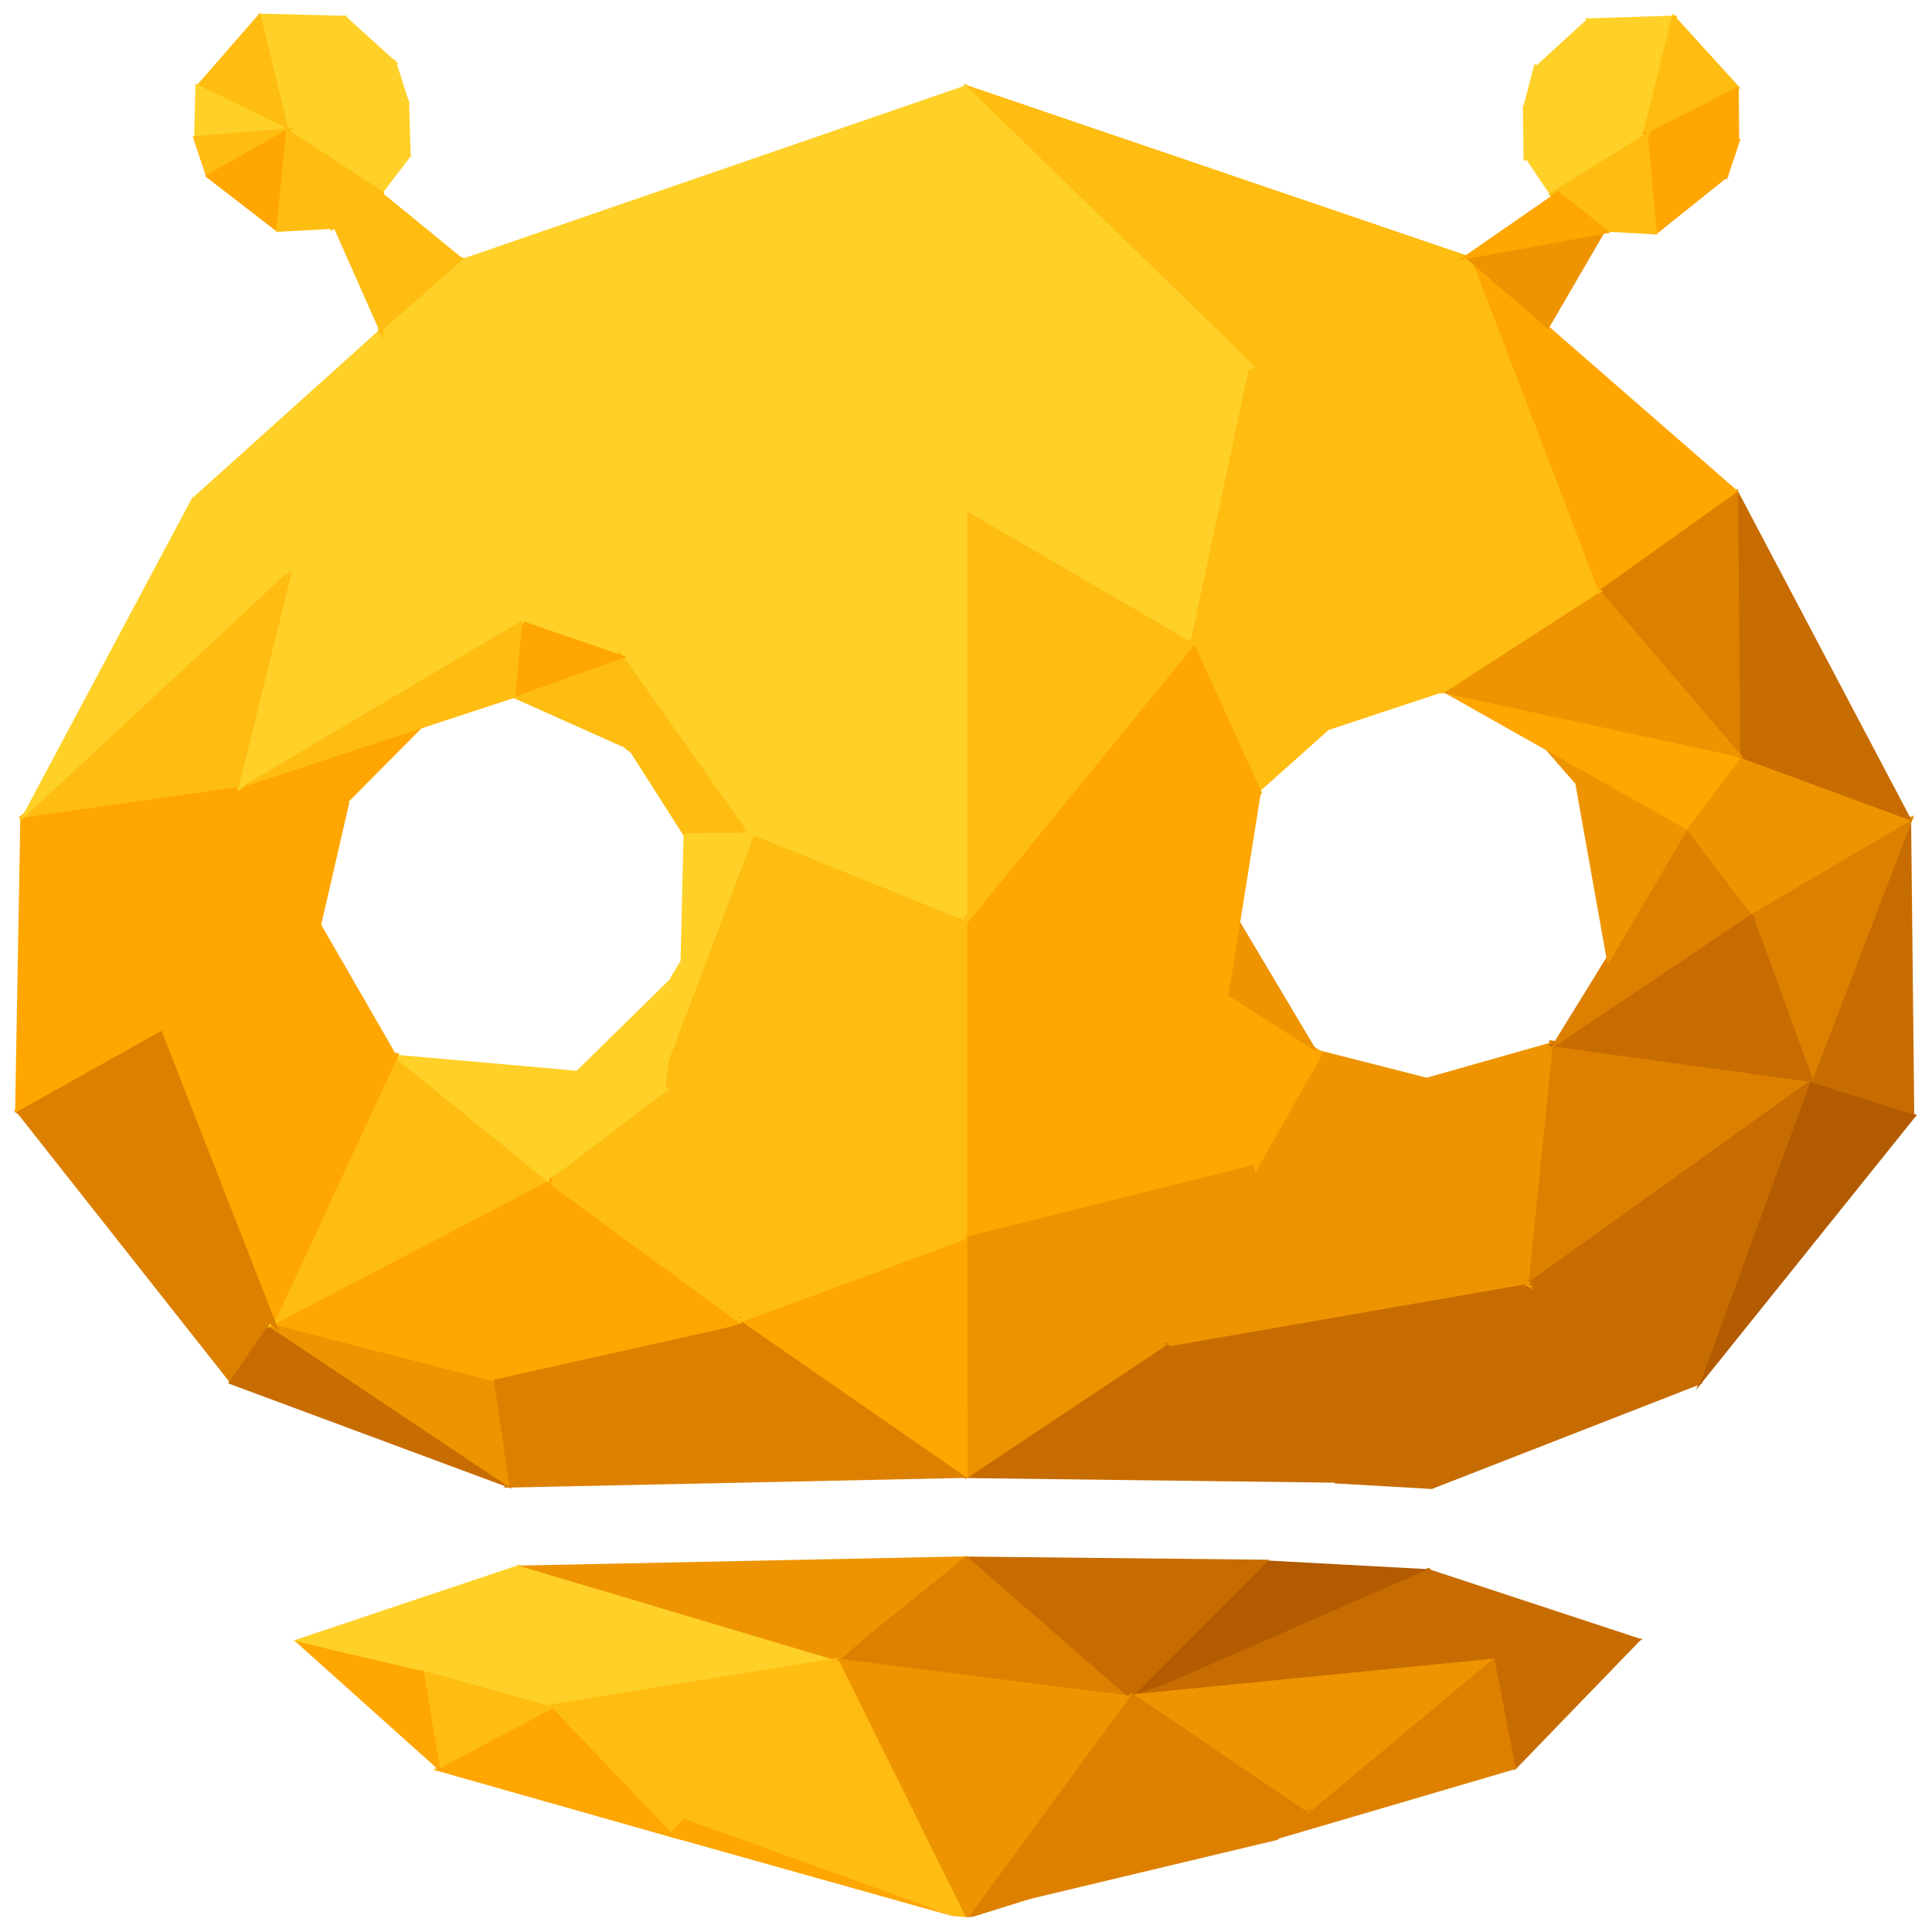
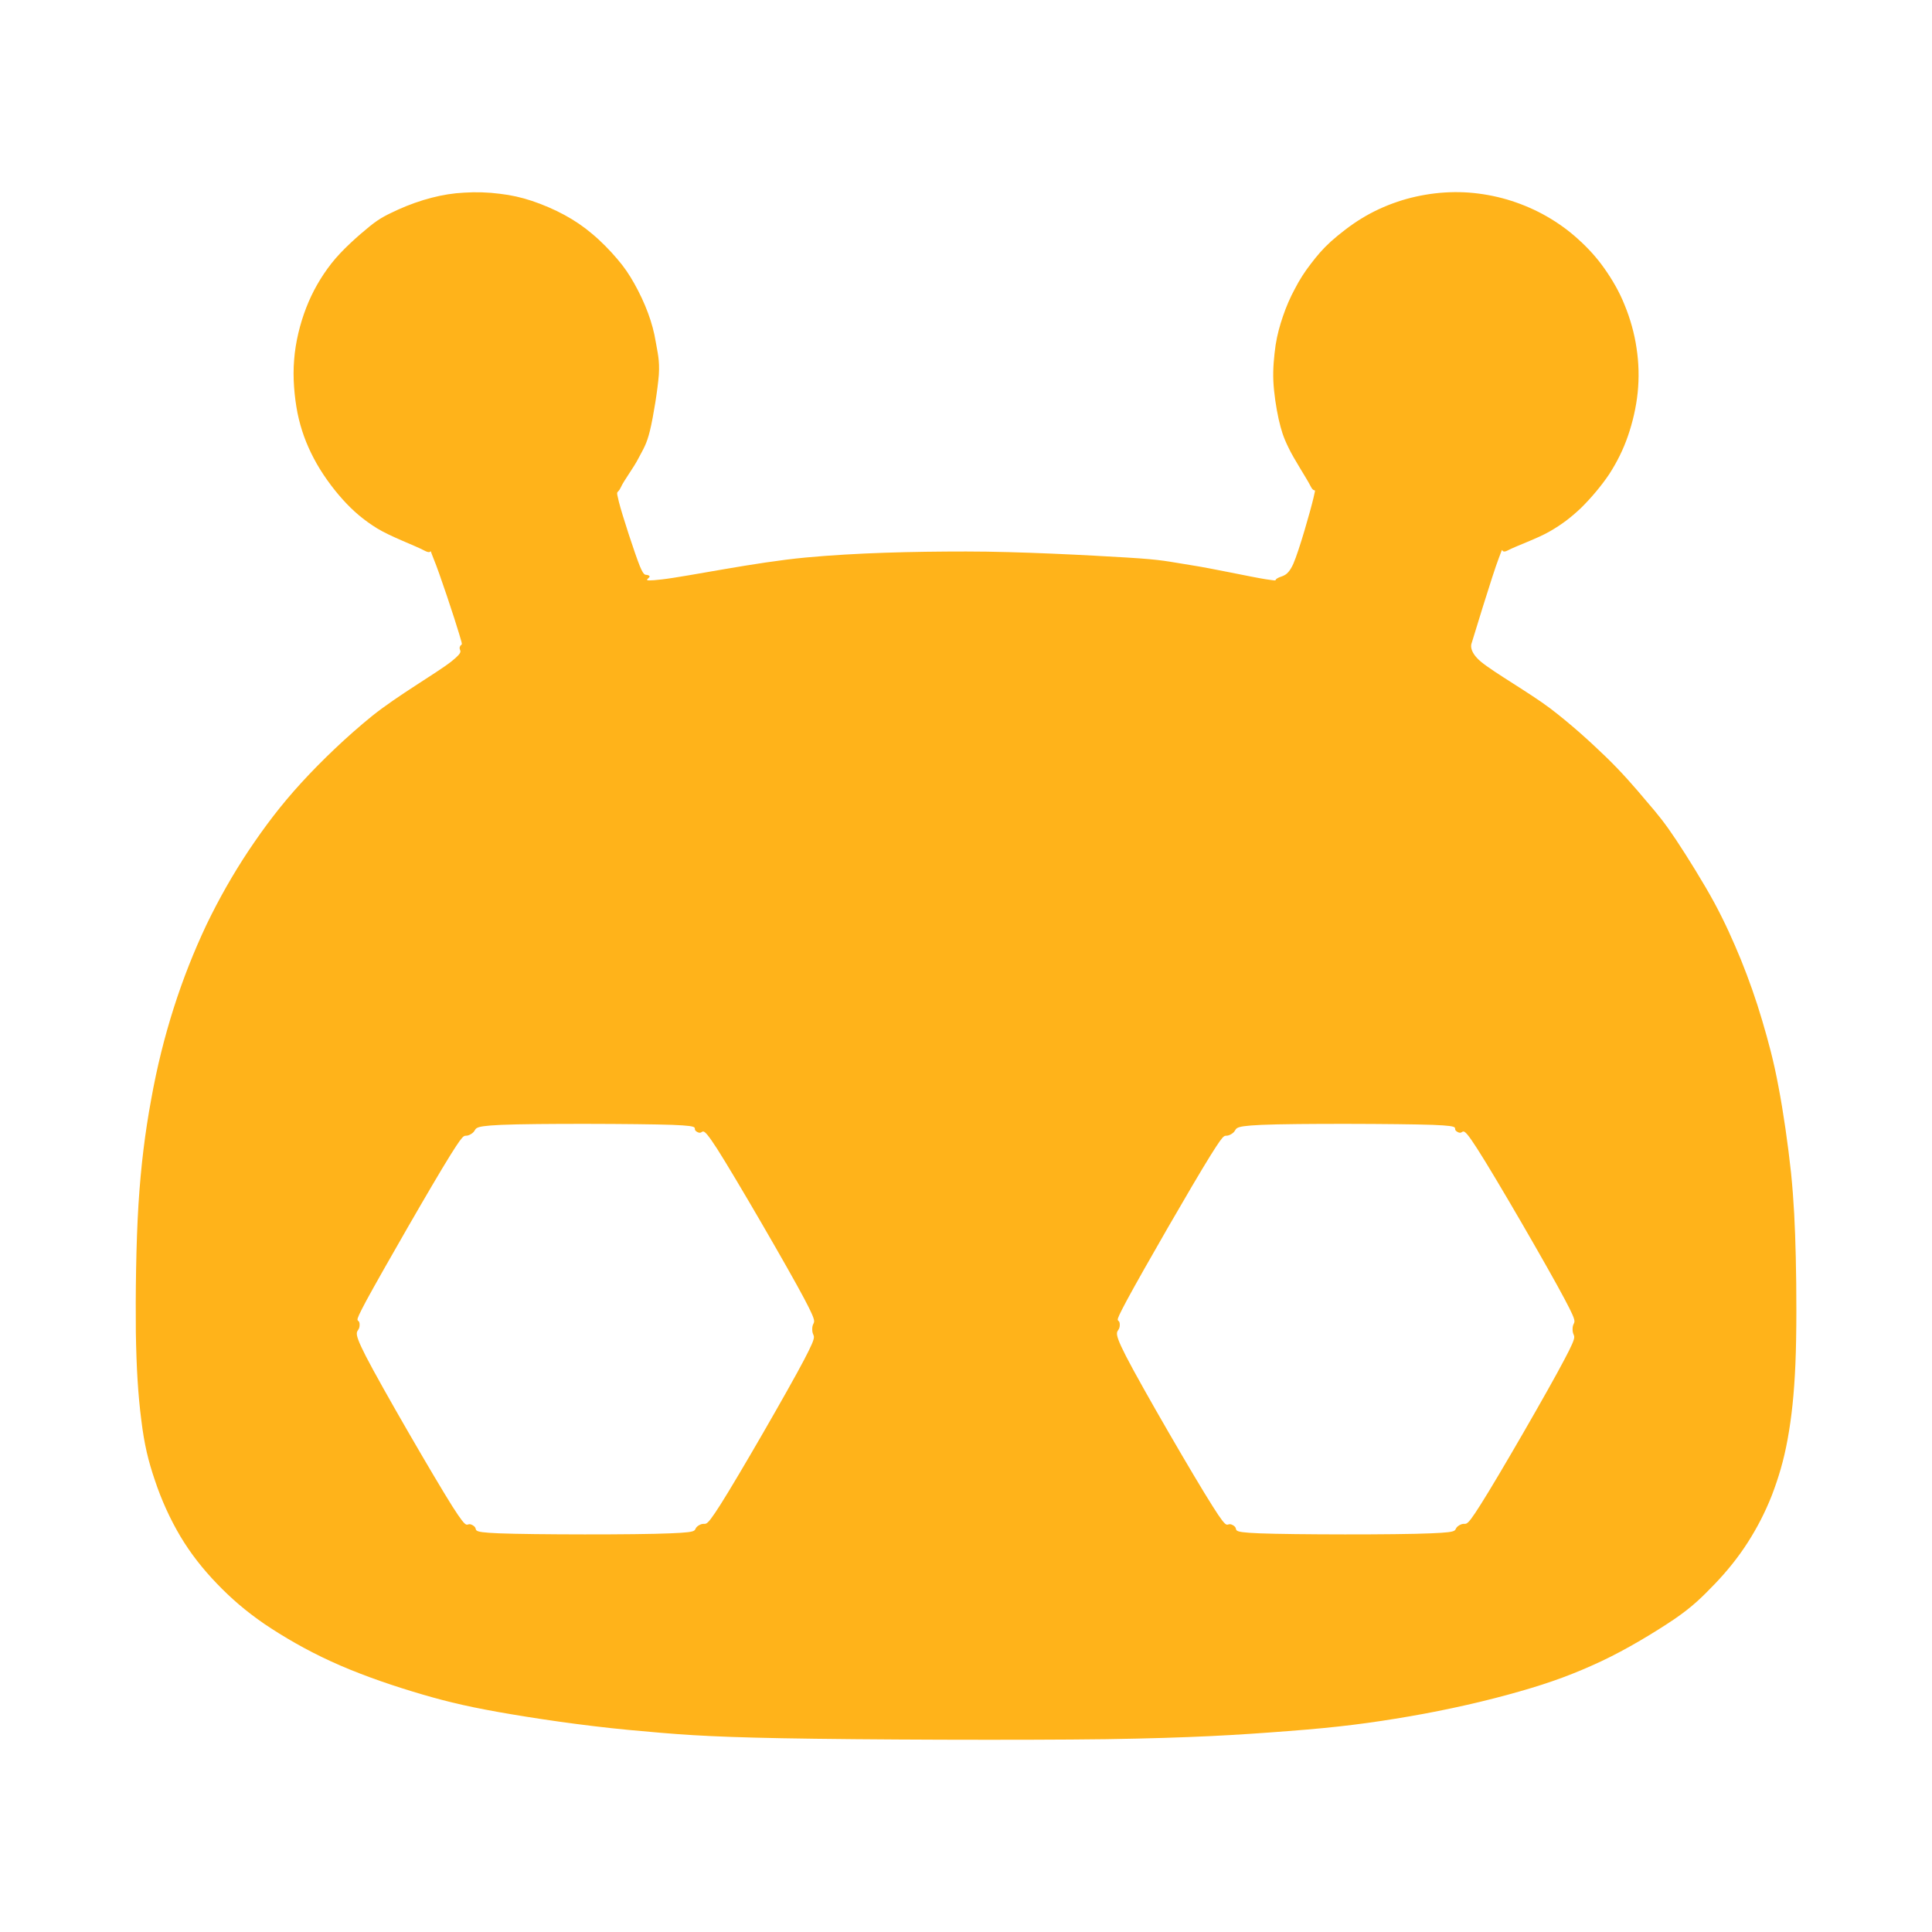
<svg xmlns="http://www.w3.org/2000/svg" viewBox="0 0 1024 1024">
-   <style>.c0{fill:#B25B00}.c1{fill:#C76C00}.c2{fill:#DD8000}.c3{fill:#EE9400}.c4{fill:#FFA600}.c5{fill:#FFBC11}.c6{fill:#FFD028}</style>
-   <path class="c1" d="m808 677.3 94.5 55.9-143.6 56-51.7-3z" />
-   <path class="c0" d="M956.9 570.9 899 736.6l117-145.7z" />
-   <path class="c2" d="m806.5 683.2 14.7-131.9 140.3 20.9z" />
-   <path class="c3" d="m753.4 572 69.8-19.8-13 127.9z" />
-   <path class="c3" d="m666.8 618.2 89.2-46 56.8 111.2z" />
-   <path class="c1" d="m960 572.2-58.9 161-91.6-53.1z" />
-   <path class="c1" d="m616 711.5 92.4 74.4 102.4-107.4z" />
-   <path class="c3" d="m616 714.2 50.6-104.5L812 680.1z" />
-   <path class="c3" d="m507.8 653.3 109.8 61.5 49.2-99.4z" />
-   <path class="c4" d="M511.6 489v166.6l155.2-38.8z" />
-   <path class="c3" d="m663 621.8 35.1-65.4 61.6 15.7z" />
-   <path class="c4" d="m652 526 13.3 95.7 36.1-63.8z" />
-   <path class="c4" d="m505.1 485 161.2 133.7-.7-11.9-11.5-79.9z" />
-   <path class="c3" d="m655.7 486-7.3 40 50.1 31.9z" />
-   <path class="c4" d="m668.3 420-17.1 107.4-139.6-39.9z" />
-   <path class="c1" d="m1012.9 432.1-54.1 141.2 55.8 17.6z" />
-   <path class="c2" d="m960.3 573.6 54.2-141.5-87.8 52.2z" />
-   <path class="c1" d="m928.4 483.1 33.1 90.6-141.2-19.4z" />
-   <path class="c2" d="m894.3 438-73.1 118.5 108.4-72.8z" />
-   <path class="c3" d="m891.3 436.2 36.9 48.4 86.3-50.8-113.3-14.2z" />
-   <path class="c3" d="m895.4 437.2 27-37.2 91.4 34.4z" />
-   <path class="c3" d="m835 415.6 17.1 95.9 42.7-72.5z" />
-   <path class="c3" d="m816.3 394 59.8 68.5 19.3-23.9z" />
-   <path class="c4" d="m762.4 365.4 161.7 34.5-30 39.8z" />
-   <path class="c1" d="M921.2 260.4v140.8l92.2 33.9z" />
-   <path class="c2" d="m845.1 313.7 77.3 87.5-1.2-142.2z" />
-   <path class="c3" d="m761.3 366.5 86-54.5 76.7 89.7z" />
-   <path class="c5" d="m627.8 340.3 136.8 27.4 85.1-55z" />
-   <path class="c5" d="m631.6 340.7 36.2 78.7 36.4-32.5 62.2-20.6z" />
-   <path class="c4" d="m632.6 340.6 36.4 80-157.6 70.3 1.2-8.1z" />
-   <path class="c4" d="m778.1 135.7 68.4 178 74.7-53.3z" />
-   <path class="c5" d="M511.4 269.3v221.6l122.5-150z" />
-   <path class="c6" d="m511.6 270.5 153.8-77.6-33 148z" />
-   <path class="c5" d="m663 190.3-32.1 150.6 218.4-27.2z" />
-   <path class="c5" d="m665.4 192.9 114-57.2L848 315.1z" />
-   <path class="c5" d="M510.3 44.4 664 195.8l117.8-58.9z" />
-   <path class="c1" d="m511.6 783.4 200.1 2.5-93.7-74.3z" />
-   <path class="c3" d="m511.5 784.1.1-128.8 107.1 57.4z" />
-   <path class="c6" d="m511.8 45.2-.4 226.6 154-77.4z" />
-   <path class="c1" d="m791.8 880.1 79.1-11-113.5-37.4z" />
-   <path class="c1" d="m789.1 878.6 13.7 59.7 67.5-69.8z" />
-   <path class="c2" d="m669.9 976.8 121.9-99.2 11.6 60z" />
-   <path class="c3" d="m595.1 897.7 97.7 63.9 100.5-84z" />
-   <path class="c1" d="m599.7 898.1 157.7-67.2 37.2 47.9z" />
-   <path class="c0" d="m598.9 898.7 69.1-71.8 89 4.8-140.7 61.5z" />
-   <path class="c1" d="m511.5 825 87.2 76.1 74.1-74.4z" />
-   <path class="c2" d="M506.5 1015.9 677 975.2l18.1-16.5-177.8 48.4z" />
-   <path class="c2" d="m512 1016.2 87.3-119.3 93.8 63.6-177.3 55.4z" />
-   <path class="c2" d="m441.2 879.5 158.1 21.1-87.3-76z" />
-   <path class="c3" d="m442.6 878.9 67.5 137 3.6-.2 85.6-116.9z" />
-   <path class="c5" d="m512 1016.2-68.4-138.1-84.3 87.5 145.8 49.8z" />
-   <path class="c4" d="m353.2 973 7.1-9.8 147.1 53.1z" />
-   <path class="c6" d="m274 829.2 17.1 76.8 153.5-25.9-9.6-4.9z" />
-   <path class="c3" d="m274.7 829.8 169.9 50.7 13.4-12 54-43.6z" />
-   <path class="c5" d="m290.1 903.7 63.7 69.4 90.9-94.5z" />
-   <path class="c4" d="m229.7 938 62.1-33.7 67.2 70.4z" />
-   <path class="c5" d="m222.8 884.3 8.5 53.9 64.6-34.2z" />
-   <path class="c4" d="m156.1 869.6 77.3 69.3L224 882z" />
-   <path class="c6" d="m273.5 830 5.1 3.6 13.2 70.7-71.9-20z" />
-   <path class="c6" d="m155.3 869.6 119.3-40-6.9 10.8-45.2 45z" />
-   <path class="c6" d="m396.6 444.5 116 46.1V266z" />
-   <path class="c5" d="m332.1 395.5 30.2 47.4h38.8z" />
-   <path class="c6" d="m360.6 514.2 1.7-72.6 40.8-.3z" />
-   <path class="c6" d="m355.3 518.2-5.2 60 52.2-137z" />
-   <path class="c5" d="m348.9 577 162.7-89-112-45.1z" />
-   <path class="c5" d="m436.2 617 76.4 41.7V484.1z" />
-   <path class="c5" d="m346.6 576.8 91.8 41.4 74.2-132z" />
-   <path class="c4" d="m512.6 653.9.3 129.1-3.7-.5-122.3-83.7c-1.2 0 125.7-44.9 125.7-44.9" />
-   <path class="c5" d="m389.2 702.2 49.3-88.1 73.5 40.4-.4 2.5z" />
-   <path class="c5" d="m390.3 707.8-42.5-131.2 92.9 38.1z" />
-   <path class="c2" d="M266.8 788.5 377.9 705l15.2-4.5 119.5 82.8z" />
-   <path class="c2" d="m260.4 730.9 9 57.2 123.7-90.4z" />
-   <path class="c4" d="m289.8 623.9 103.3 77.2-4.9 1.9-128.6 28.8z" />
-   <path class="c5" d="m350.7 576.2 42.4 126-104.6-76.6z" />
-   <path class="c6" d="m301.8 571.3 50.8 6.9 7.4-64z" />
-   <path class="c6" d="m289.5 626.7 65.4-49.6-51.6-8.5z" />
-   <path class="c2" d="m8.7 589.4 113.5 143.8 24.5-33.1L17.3 592.8z" />
-   <path class="c1" d="m143.8 700.1 127.9 89.1-150.8-56z" />
-   <path class="c3" d="M142.8 700.5v2.8l127.3 85.1-8.5-58.1z" />
-   <path class="c4" d="m292.9 624.1-31.3 108L144 701.8l144.3-77.6z" />
-   <path class="c5" d="m209.4 560-67.7 143.9 150.1-78.5z" />
-   <path class="c6" d="m207.1 558.8 83.6 67.9 14.8-59.2z" />
-   <path class="c4" d="m83.4 543.5 128.3 14.8-66.5 143.3z" />
-   <path class="c2" d="m84.7 544 63.2 161.6L7.4 588.8z" />
-   <path class="c4" d="m169.6 489 41.5 72-131.4-16.2z" />
-   <path class="c4" d="M10.8 432.1 8 589.8l81.4-45.6z" />
-   <path class="c4" d="m129.5 414.5-43.2 129-76.1-110.8z" />
-   <path class="c4" d="m127.5 416.5 42.1 75.2-86.3 53.4z" />
-   <path class="c4" d="m126.2 416.5 59 8.7-15.7 68.1z" />
-   <path class="c4" d="m126.3 416.8 98.9-32.6-41.2 41.5-56.7-7.2z" />
-   <path class="c6" d="M367.8 187.7 512.4 44.3l.4 225.4-4.8.3z" />
-   <path class="c6" d="m329 349.3 36.2-165.7 146.4 86.9z" />
-   <path class="c6" d="m276.2 330.3 55.1 19.5L368.4 185z" />
-   <path class="c6" d="m327.8 347.2 184.8-78.6-114.5 176.6z" />
-   <path class="c5" d="m327.7 344.1 3.5 52.6 65.5 44.9z" />
-   <path class="c5" d="m329.2 346.6 3.7 50.5-64.4-28.8z" />
-   <path class="c4" d="m275 328.5-3.3 41.2 60.4-21.6z" />
-   <path class="c6" d="m151.8 303.1 216.6-117.2 1.1 1.7-93.4 144.7z" />
-   <path class="c6" d="m153.8 302.1 123.8 28.5-151.8 88.8 1.1-10.3z" />
-   <path class="c5" d="m155.9 297.8-29.3 119.3L9.5 433.8z" />
-   <path class="c6" d="m10.2 435.7 91.9-172.3 53.2 37.3z" />
-   <path class="c6" d="m243.8 136.4 4.8.6-93.8 165.8-53.2-38.5z" />
-   <path class="c6" d="M512 45.2v5.1L369.4 187.2l-123.5-50.3z" />
-   <path class="c6" d="m247.8 136.4 122.8 49.9-219.3 118.4z" />
-   <path class="c5" d="m276.9 328.8-3.8 40.9-146.3 48.1z" />
-   <path class="c6" d="m149.8 68.4 52.9 34.1L218 82.4z" />
-   <path class="c6" d="m216.8 53.3.9 29.8-69.6-13.7z" />
-   <path class="c6" d="m209.6 31.6 7.5 23.4-68.2 14.9z" />
-   <path class="c6" d="m150.9 70.4 31.9-62.2 28.3 25.6z" />
-   <path class="c6" d="M151.6 70.4 137 7.2l46.9 1.2z" />
-   <path class="c5" d="M153.1 69.5 137.8 6.8l-34 39z" />
-   <path class="c6" d="m156.3 70-52.7-25.7-.7 28.9z" />
-   <path class="c5" d="m156.7 67.7-47.4 26.1-7.2-21.5z" />
-   <path class="c4" d="m152.7 68.3-5.8 54.6-38.3-29.6z" />
-   <path class="c5" d="m178.3 121.2-26.5-53-5.5 54.7z" />
-   <path class="c5" d="m203.4 101.8-53-34.6 25.1 55.2z" />
-   <path class="c5" d="m200.4 177 1.8-75.2 43.4 35.5z" />
-   <path class="c5" d="M203.2 180 177 120.9l26.4-19.6z" />
-   <path class="c6" d="m877.8 68.7-55.9 35.1L808 83.1z" />
-   <path class="c6" d="m807.2 55.7.3 29.5 69-15z" />
-   <path class="c6" d="M813.3 33.9 807 58.1l68.7 13.1z" />
-   <path class="c6" d="M873.7 71.8 841.8 9.6l-28 25.6z" />
-   <path class="c6" d="M872.7 73.5 889 8.2l-48.9 1.6z" />
-   <path class="c5" d="m869.9 74.2 16.6-67 35.9 39.5z" />
-   <path class="c4" d="m871.7 71.2 49.9-25.4.2 29.4z" />
-   <path class="c4" d="m869.9 70 45.4 25.2 7.2-21.4z" />
-   <path class="c4" d="m871.9 69.8 5.8 54.5 38.7-31z" />
-   <path class="c5" d="m846.3 122.5 26.9-52.9 5.1 54.7z" />
-   <path class="c5" d="m820.6 103 54.9-34.1-27.8 53.6z" />
-   <path class="c3" d="m775.7 135.7 75.2-13.3-30.3 52.1z" />
-   <path class="c4" d="m773 138 52.8-36.6 27.8 21.9z" />
+   <path fill="#FFB31A" fill-rule="evenodd" d="M72.0 706.1C72.3 725.1 73.2 739.6 74.9 752.7C76.5 765.8 78.6 774.3 82.1 784.6C85.5 794.9 90.2 805.2 95.6 814.3C101.1 823.5 107.5 831.6 115.0 839.4C122.4 847.1 130.1 853.8 140.1 860.7C150.2 867.5 162.2 874.5 175.3 880.5C188.3 886.5 203.7 892.0 218.5 896.5C233.3 901.0 245.0 904.0 264.1 907.4C283.3 910.8 308.2 914.5 333.2 916.9C358.3 919.2 372.1 920.5 414.3 921.3C456.5 922.1 541.8 922.4 586.5 921.8C631.3 921.1 656.0 919.6 682.8 917.5C709.5 915.5 726.7 913.2 747.1 909.7C767.5 906.2 788.4 901.4 805.4 896.5C822.3 891.7 834.8 887.0 848.5 880.6C862.2 874.2 877.3 865.0 887.4 858.2C897.5 851.3 902.5 846.1 909.0 839.4C915.5 832.6 921.3 825.4 926.3 817.6C931.3 809.8 935.5 801.7 939.1 792.6C942.6 783.4 945.4 774.3 947.5 762.7C949.6 751.1 950.9 739.1 951.6 723.1C952.3 707.0 952.2 683.2 951.8 666.3C951.4 649.5 950.8 636.8 949.3 621.7C947.7 606.7 945.2 589.3 942.6 575.8C940.1 562.3 937.3 552.1 934.0 540.9C930.7 529.7 926.9 519.0 922.7 508.6C918.4 498.2 914.3 489.0 908.6 478.4C902.9 467.9 894.3 454.1 888.4 445.2C882.4 436.2 879.0 432.0 872.7 424.7C866.5 417.3 859.5 409.2 851.0 401.0C842.5 392.8 832.7 383.9 821.7 375.5C810.7 367.2 791.9 356.5 784.9 350.7C778.0 344.9 780.0 340.9 780.0 340.9C780.0 340.9 791.2 304.0 794.4 295.8C797.6 287.6 794.5 294.1 799.0 291.8C803.5 289.4 815.0 285.4 821.5 281.6C827.9 277.9 832.6 274.3 837.9 269.3C843.1 264.2 848.8 257.5 853.0 251.2C857.1 244.8 860.3 238.4 862.8 231.2C865.3 224.0 867.2 215.9 868.0 208.1C868.8 200.3 868.6 192.2 867.4 184.5C866.3 176.8 864.0 168.7 861.1 161.7C858.3 154.6 854.4 148.0 850.3 142.2C846.2 136.4 841.7 131.5 836.6 126.9C831.6 122.3 825.9 118.2 820.0 114.8C814.1 111.4 807.7 108.6 801.2 106.5C794.7 104.4 787.9 103.0 781.1 102.3C774.3 101.6 767.3 101.7 760.5 102.5C753.8 103.3 746.9 104.8 740.5 107.0C734.0 109.2 727.7 112.1 721.8 115.7C716.0 119.2 709.9 124.0 705.4 128.0C700.9 132.1 698.0 135.6 694.8 139.8C691.6 143.9 688.7 148.4 686.3 153.1C683.8 157.7 681.7 162.6 680.0 167.6C678.3 172.6 677.0 177.2 676.1 182.9C675.3 188.7 674.6 195.3 674.9 201.9C675.2 208.4 676.4 216.2 677.7 222.1C679.1 228.0 680.0 231.3 682.9 237.2C685.7 243.2 692.5 253.4 694.7 257.8C696.9 262.2 697.7 257.0 696.2 263.8C694.6 270.6 688.6 291.7 685.5 298.8C682.3 305.9 679.6 305.0 677.2 306.4C674.7 307.7 678.5 308.1 670.8 307.0C663.1 305.8 643.2 301.4 631.0 299.5C618.7 297.6 617.0 296.7 597.2 295.5C577.3 294.3 540.4 292.3 512.1 292.3C483.7 292.3 453.9 293.0 427.0 295.5C400.2 298.0 364.7 305.5 350.8 307.1C337.0 308.7 346.0 306.3 344.0 305.1C342.1 303.9 341.8 306.5 339.1 300.0C336.5 293.5 329.7 272.8 328.0 265.9C326.3 258.9 327.2 262.3 329.0 258.4C330.7 254.6 335.8 248.0 338.4 242.9C341.0 237.9 342.7 235.6 344.5 228.2C346.3 220.8 348.6 206.4 349.2 198.6C349.7 190.8 348.5 186.8 347.6 181.4C346.7 175.9 345.4 171.2 343.5 166.0C341.6 160.8 338.9 155.1 336.2 150.3C333.5 145.5 330.9 141.6 327.1 137.2C323.4 132.8 318.4 127.7 313.8 123.9C309.2 120.0 304.6 116.9 299.3 114.0C294.0 111.1 287.7 108.4 282.0 106.5C276.3 104.6 270.9 103.4 264.9 102.7C258.9 101.9 252.1 101.7 246.1 102.1C240.1 102.4 234.6 103.3 228.8 104.8C222.9 106.3 216.5 108.6 211.0 111.1C205.5 113.7 201.8 115.2 195.9 120.0C190.0 124.8 181.2 132.5 175.6 139.7C170.0 146.9 165.6 154.6 162.3 163.1C159.0 171.6 156.6 181.4 155.9 190.7C155.1 200.0 156.0 210.3 157.7 219.0C159.5 227.7 162.3 235.3 166.3 242.9C170.3 250.6 176.1 258.6 181.7 264.8C187.3 271.0 192.6 275.5 199.8 280.0C207.1 284.5 220.1 289.2 225.1 291.9C230.1 294.5 226.8 288.7 229.8 296.1C232.9 303.5 241.1 328.3 243.4 336.1C245.8 343.9 244.5 340.5 243.7 342.9C243.0 345.3 246.8 344.6 239.1 350.7C231.3 356.8 210.5 368.8 197.2 379.5C184.0 390.2 170.5 403.1 159.7 414.9C148.8 426.8 140.4 438.0 132.0 450.5C123.6 463.1 116.1 476.3 109.4 490.2C102.8 504.2 97.0 518.8 92.1 534.2C87.2 549.6 83.2 565.5 80.1 582.9C76.9 600.2 74.7 617.8 73.4 638.3C72.1 658.9 71.8 687.0 72.0 706.1ZM426.2 720.7C418.1 736.2 391.2 782.8 381.9 797.4C372.6 812.0 375.0 805.9 370.5 808.4C366.1 811.0 373.0 812.0 355.3 812.7C337.7 813.5 282.1 813.4 264.6 812.7C247.2 812.0 254.7 810.8 250.5 808.4C246.4 806.0 249.2 813.2 239.7 798.3C230.3 783.4 202.1 734.8 193.9 718.8C185.7 702.8 190.5 707.3 190.6 702.3C190.7 697.4 186.3 704.1 194.3 689.1C202.4 674.2 229.4 627.1 238.6 612.4C247.8 597.7 245.1 603.8 249.6 601.1C254.1 598.4 247.9 597.0 265.7 596.2C283.5 595.4 339.1 595.6 356.4 596.2C373.7 596.9 365.7 597.9 369.6 600.0C373.6 602.1 370.6 594.2 380.1 608.9C389.5 623.6 417.8 672.3 426.2 688.2C434.6 704.1 430.5 699.0 430.5 704.5C430.5 709.9 434.3 705.2 426.2 720.7ZM829.1 720.7C821.0 736.2 794.1 782.8 784.8 797.4C775.6 812.0 777.9 805.9 773.5 808.4C769.1 811.0 775.9 812.0 758.3 812.7C740.6 813.5 685.1 813.4 667.6 812.7C650.1 812.0 657.6 810.8 653.5 808.4C649.3 806.0 652.1 813.2 642.7 798.3C633.2 783.4 605.0 734.8 596.8 718.8C588.6 702.8 593.4 707.3 593.5 702.3C593.6 697.4 589.3 704.1 597.3 689.1C605.3 674.2 632.4 627.1 641.6 612.4C650.8 597.7 648.0 603.8 652.6 601.1C657.1 598.4 650.9 597.0 668.7 596.2C686.5 595.4 742.0 595.6 759.4 596.2C776.7 596.9 768.6 597.9 772.6 600.0C776.5 602.1 773.6 594.2 783.0 608.9C792.5 623.6 820.7 672.3 829.1 688.2C837.6 704.1 833.5 699.0 833.5 704.5C833.5 709.9 837.3 705.2 829.1 720.7Z" />
</svg>
